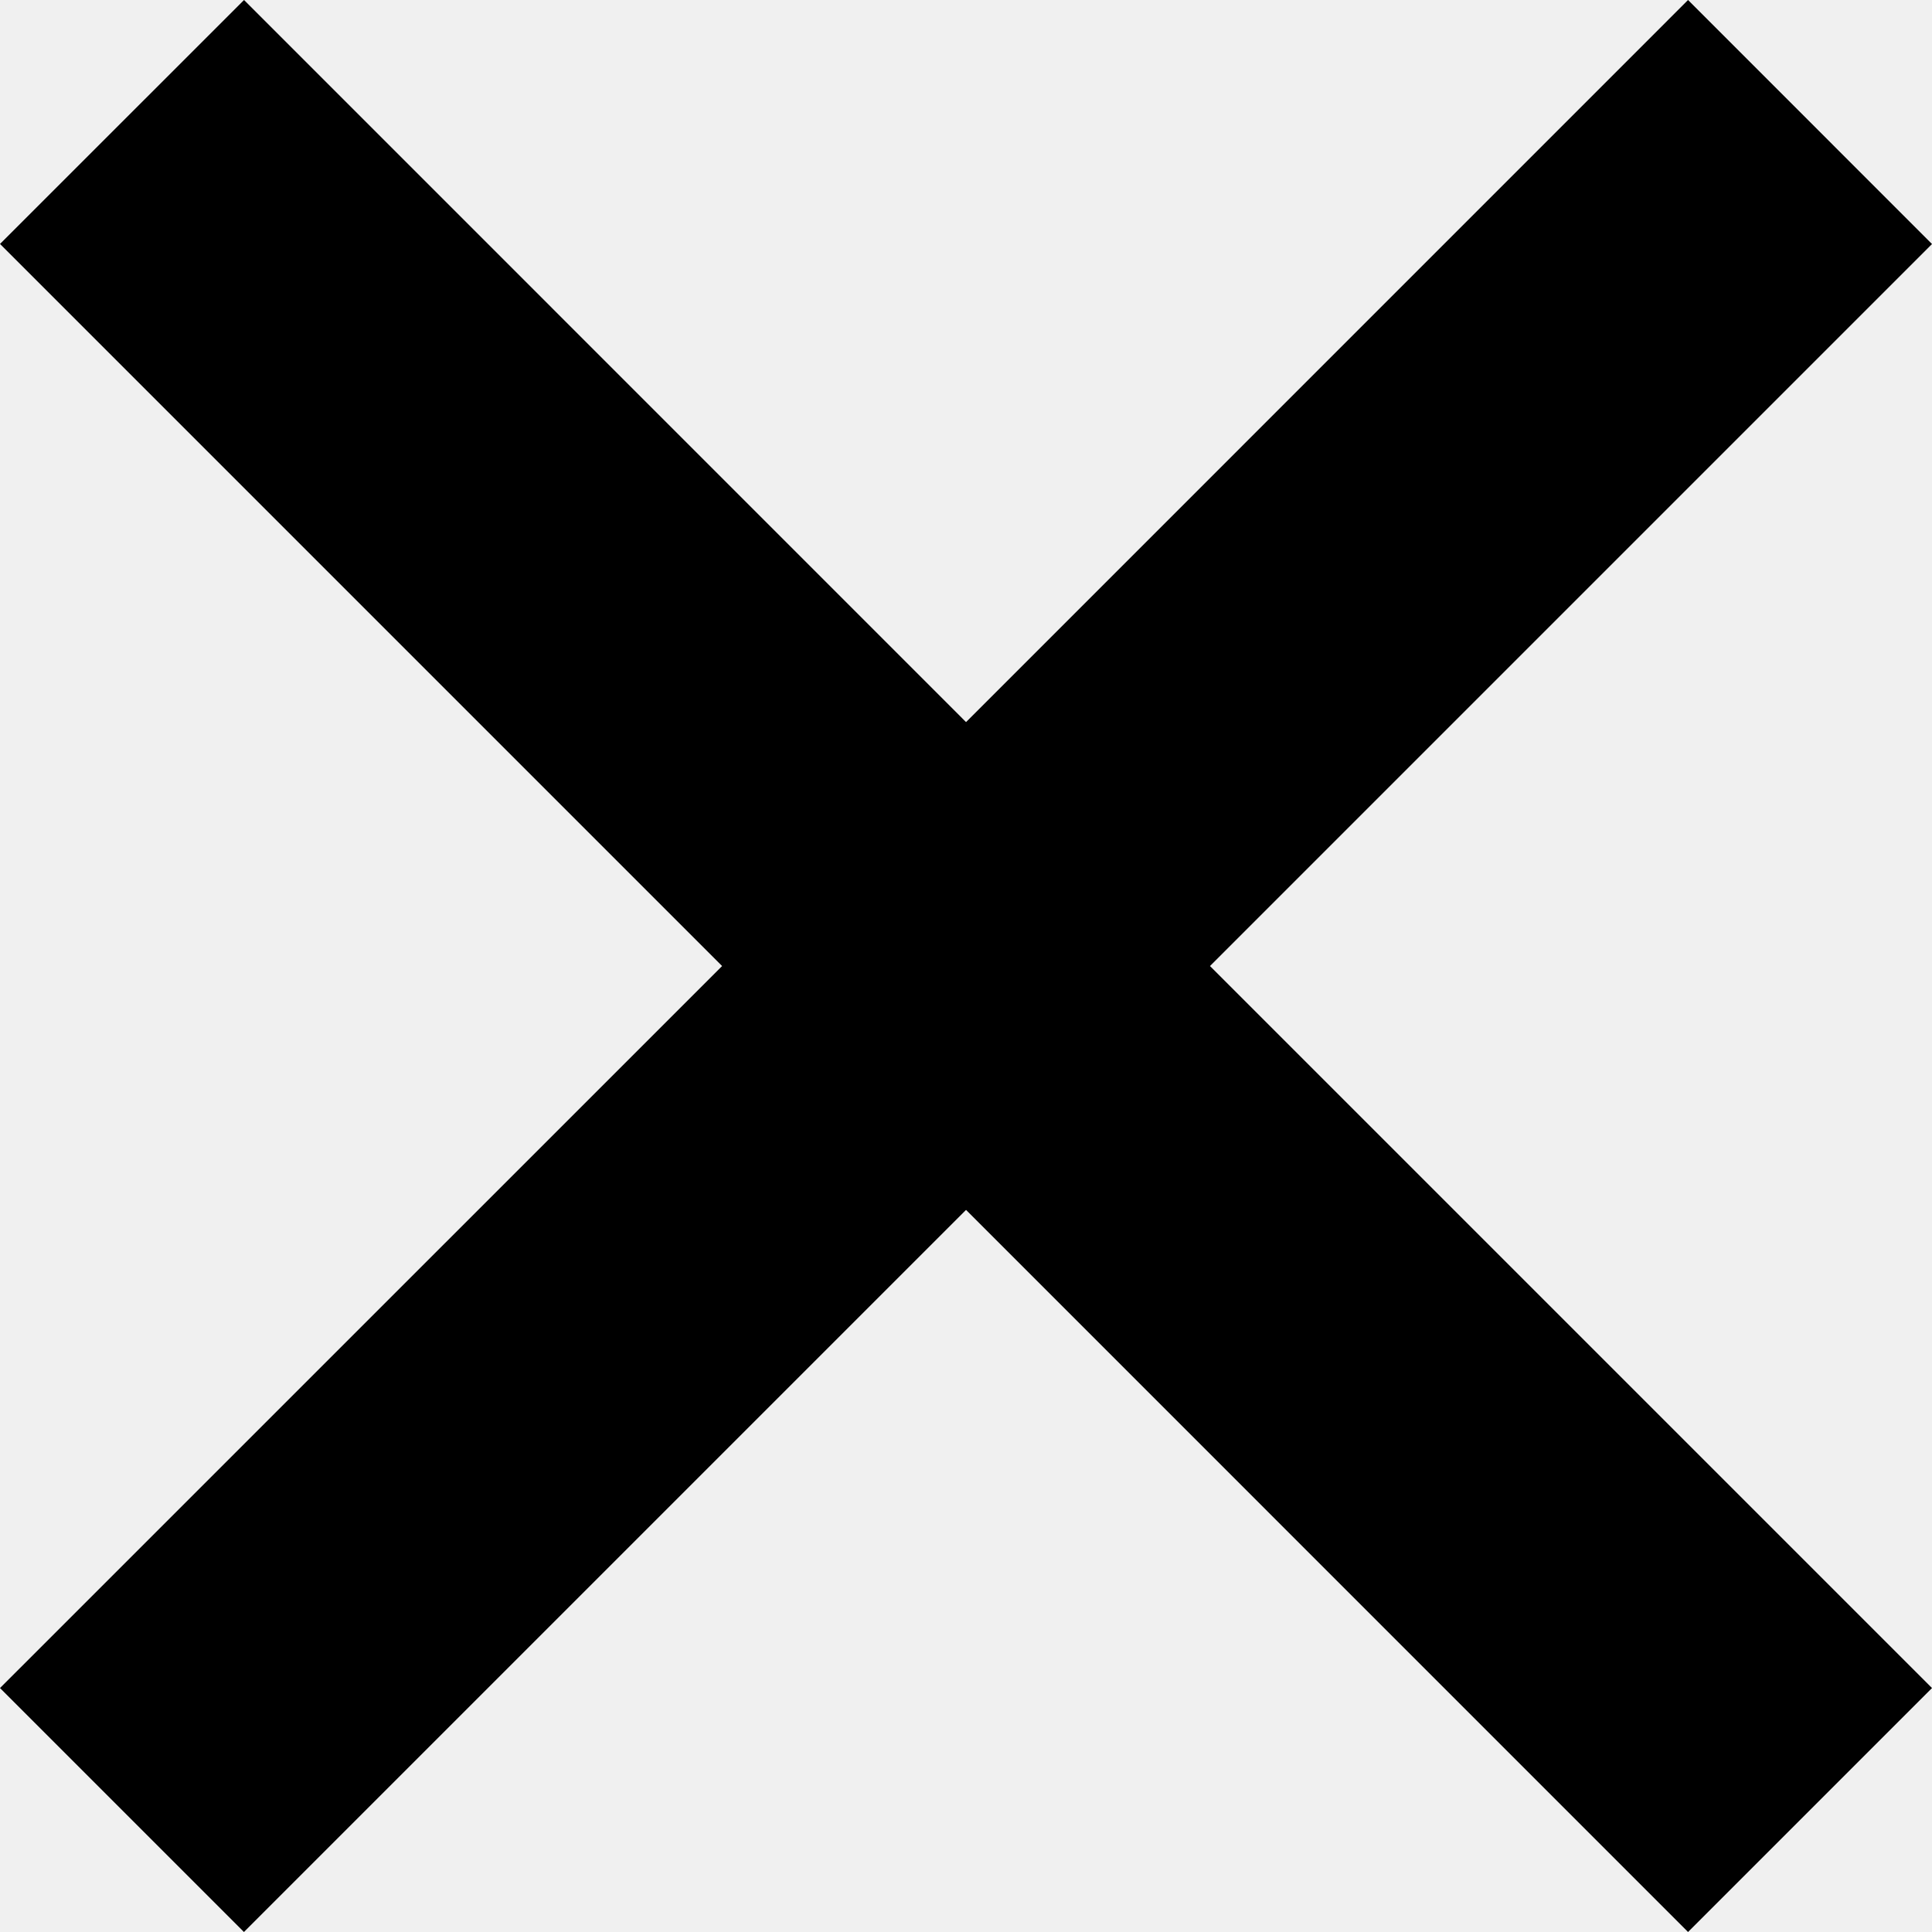
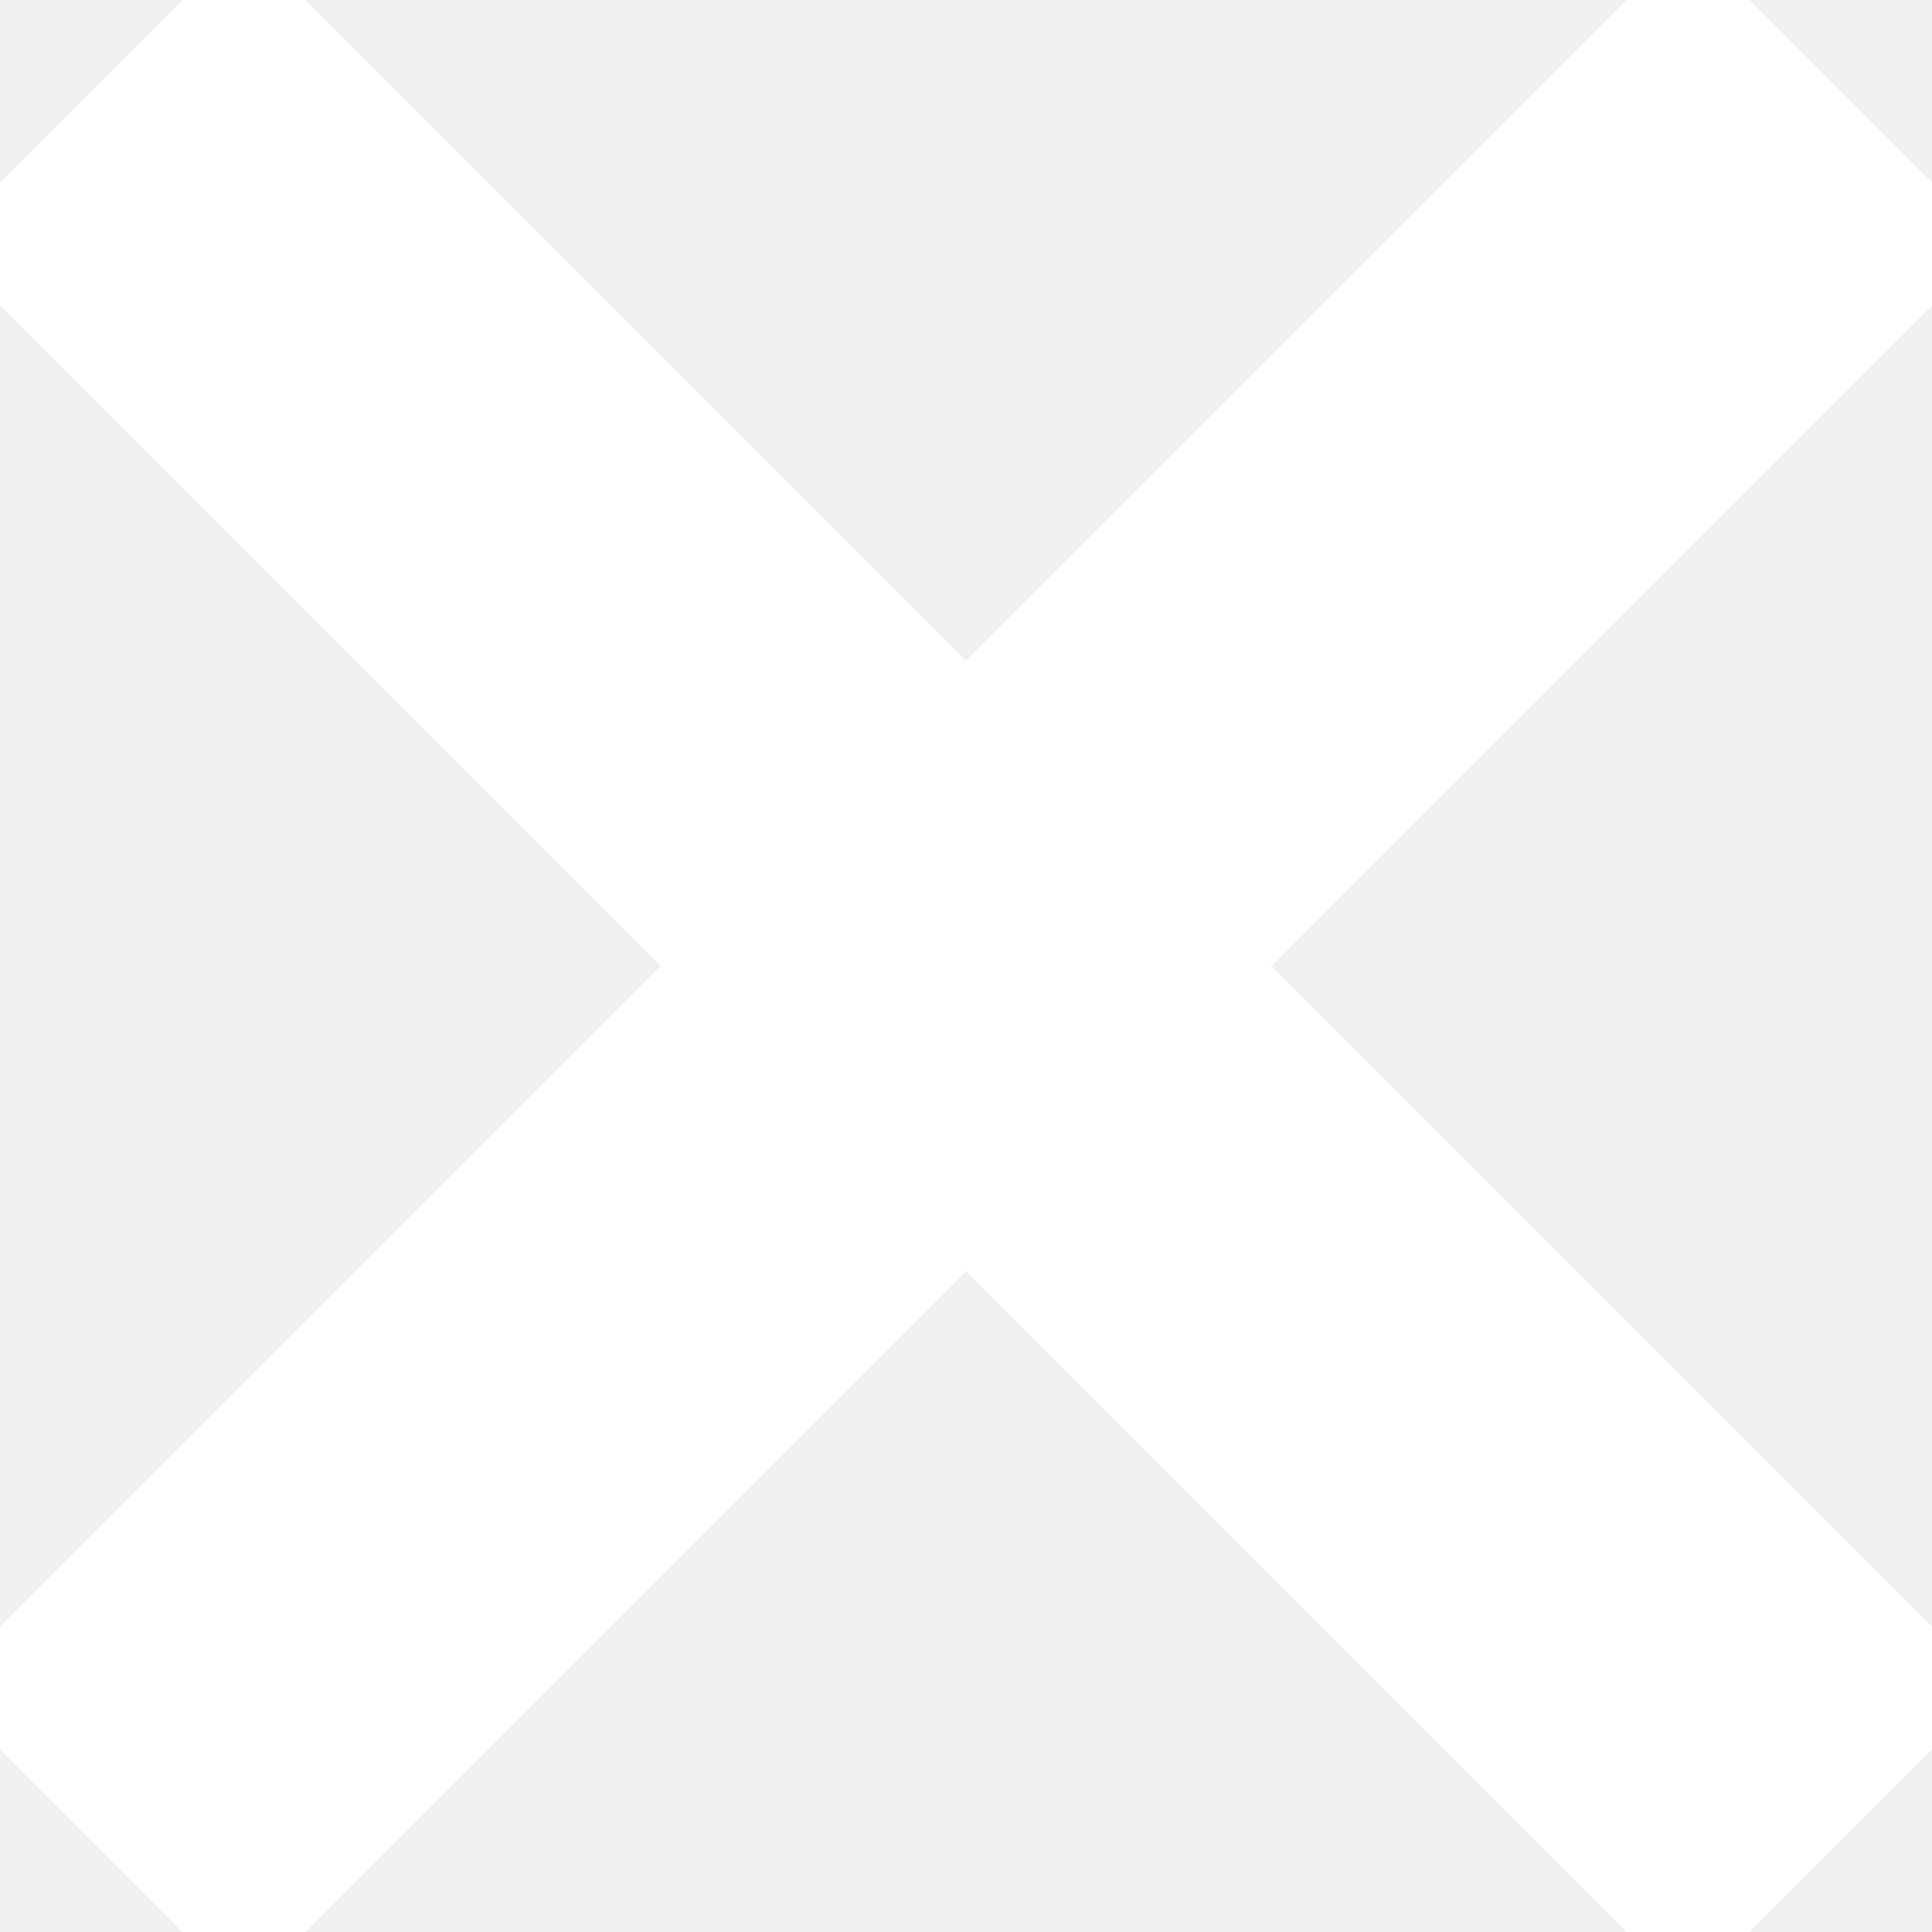
<svg xmlns="http://www.w3.org/2000/svg" version="1.0" id="Layer_1" x="0px" y="0px" width="22.199px" height="22.199px" viewBox="0 0 22.199 22.199" enable-background="new 0 0 22.199 22.199" xml:space="preserve">
-   <polygon points="22.199,2.804 19.396,0 11.1,8.297 2.804,0 0,2.803 8.297,11.1 0,19.396 2.803,22.199 11.1,13.902 19.396,22.199 22.199,19.396 13.903,11.1 " />
+   <polygon points="22.199,2.804 19.396,0 11.1,8.297 2.804,0 0,2.803 8.297,11.1 0,19.396 2.803,22.199 11.1,13.902 19.396,22.199 22.199,19.396 13.903,11.1 " stroke="white" fill="white" />
</svg>
